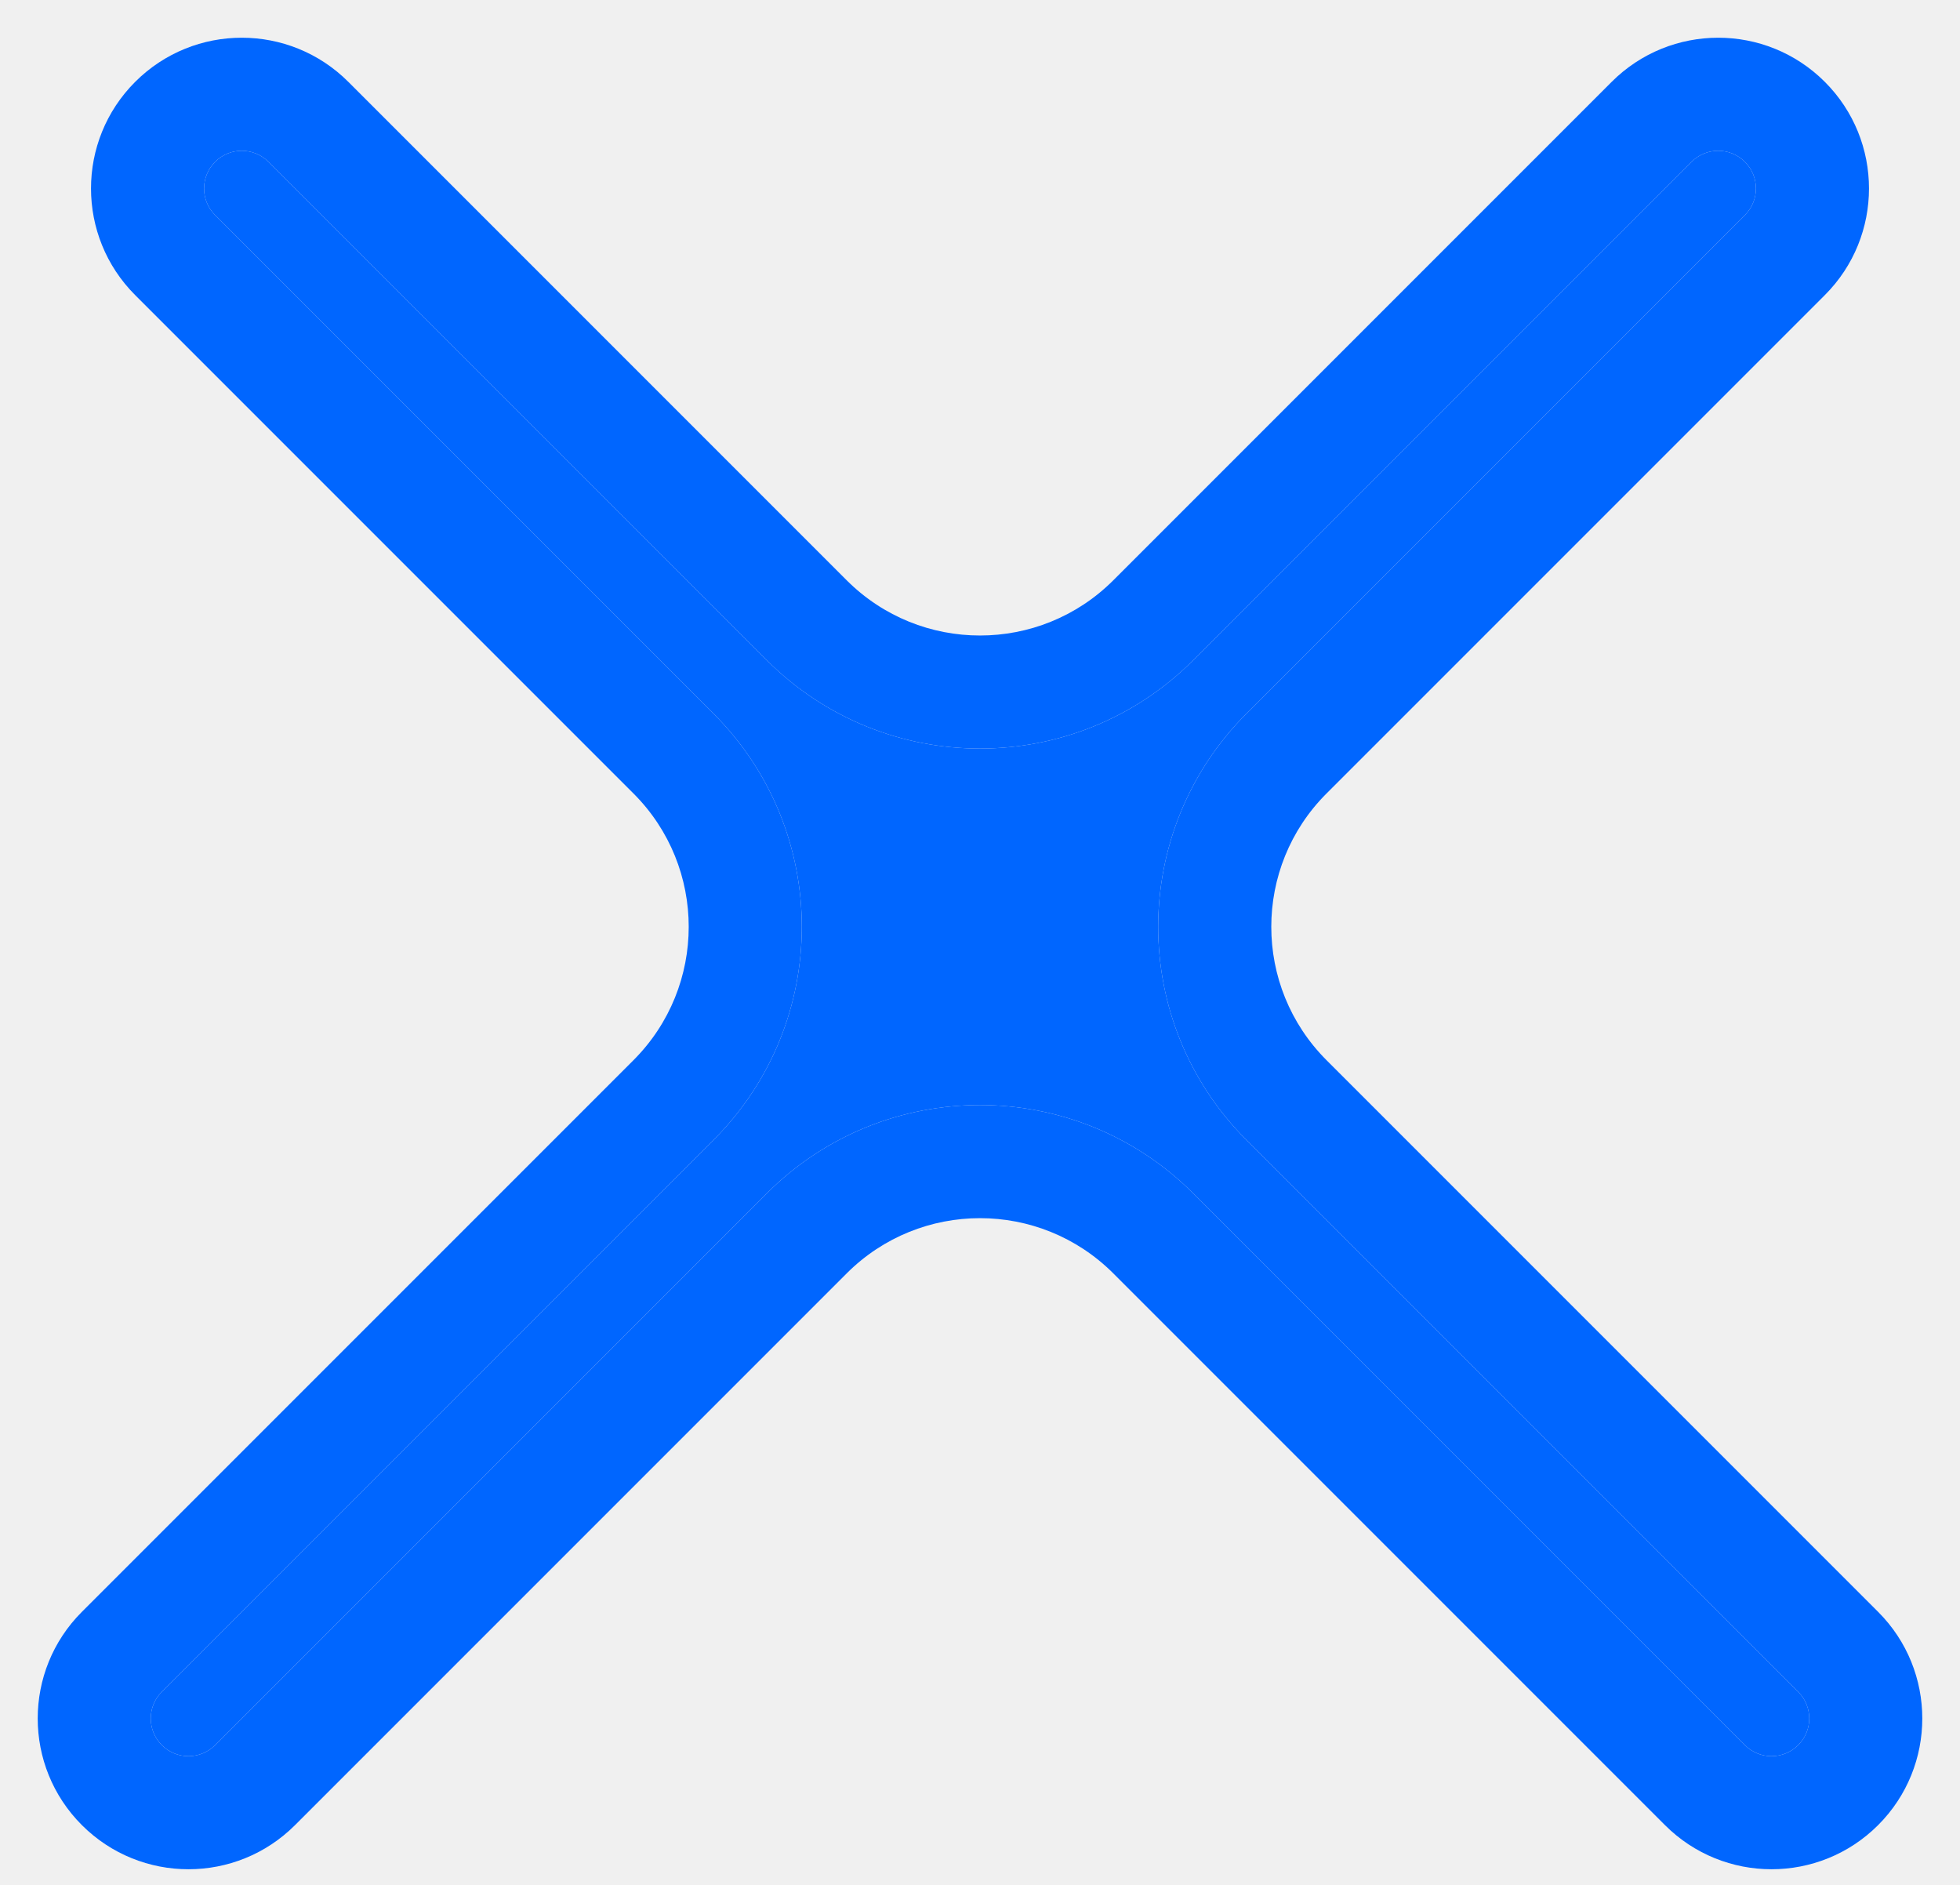
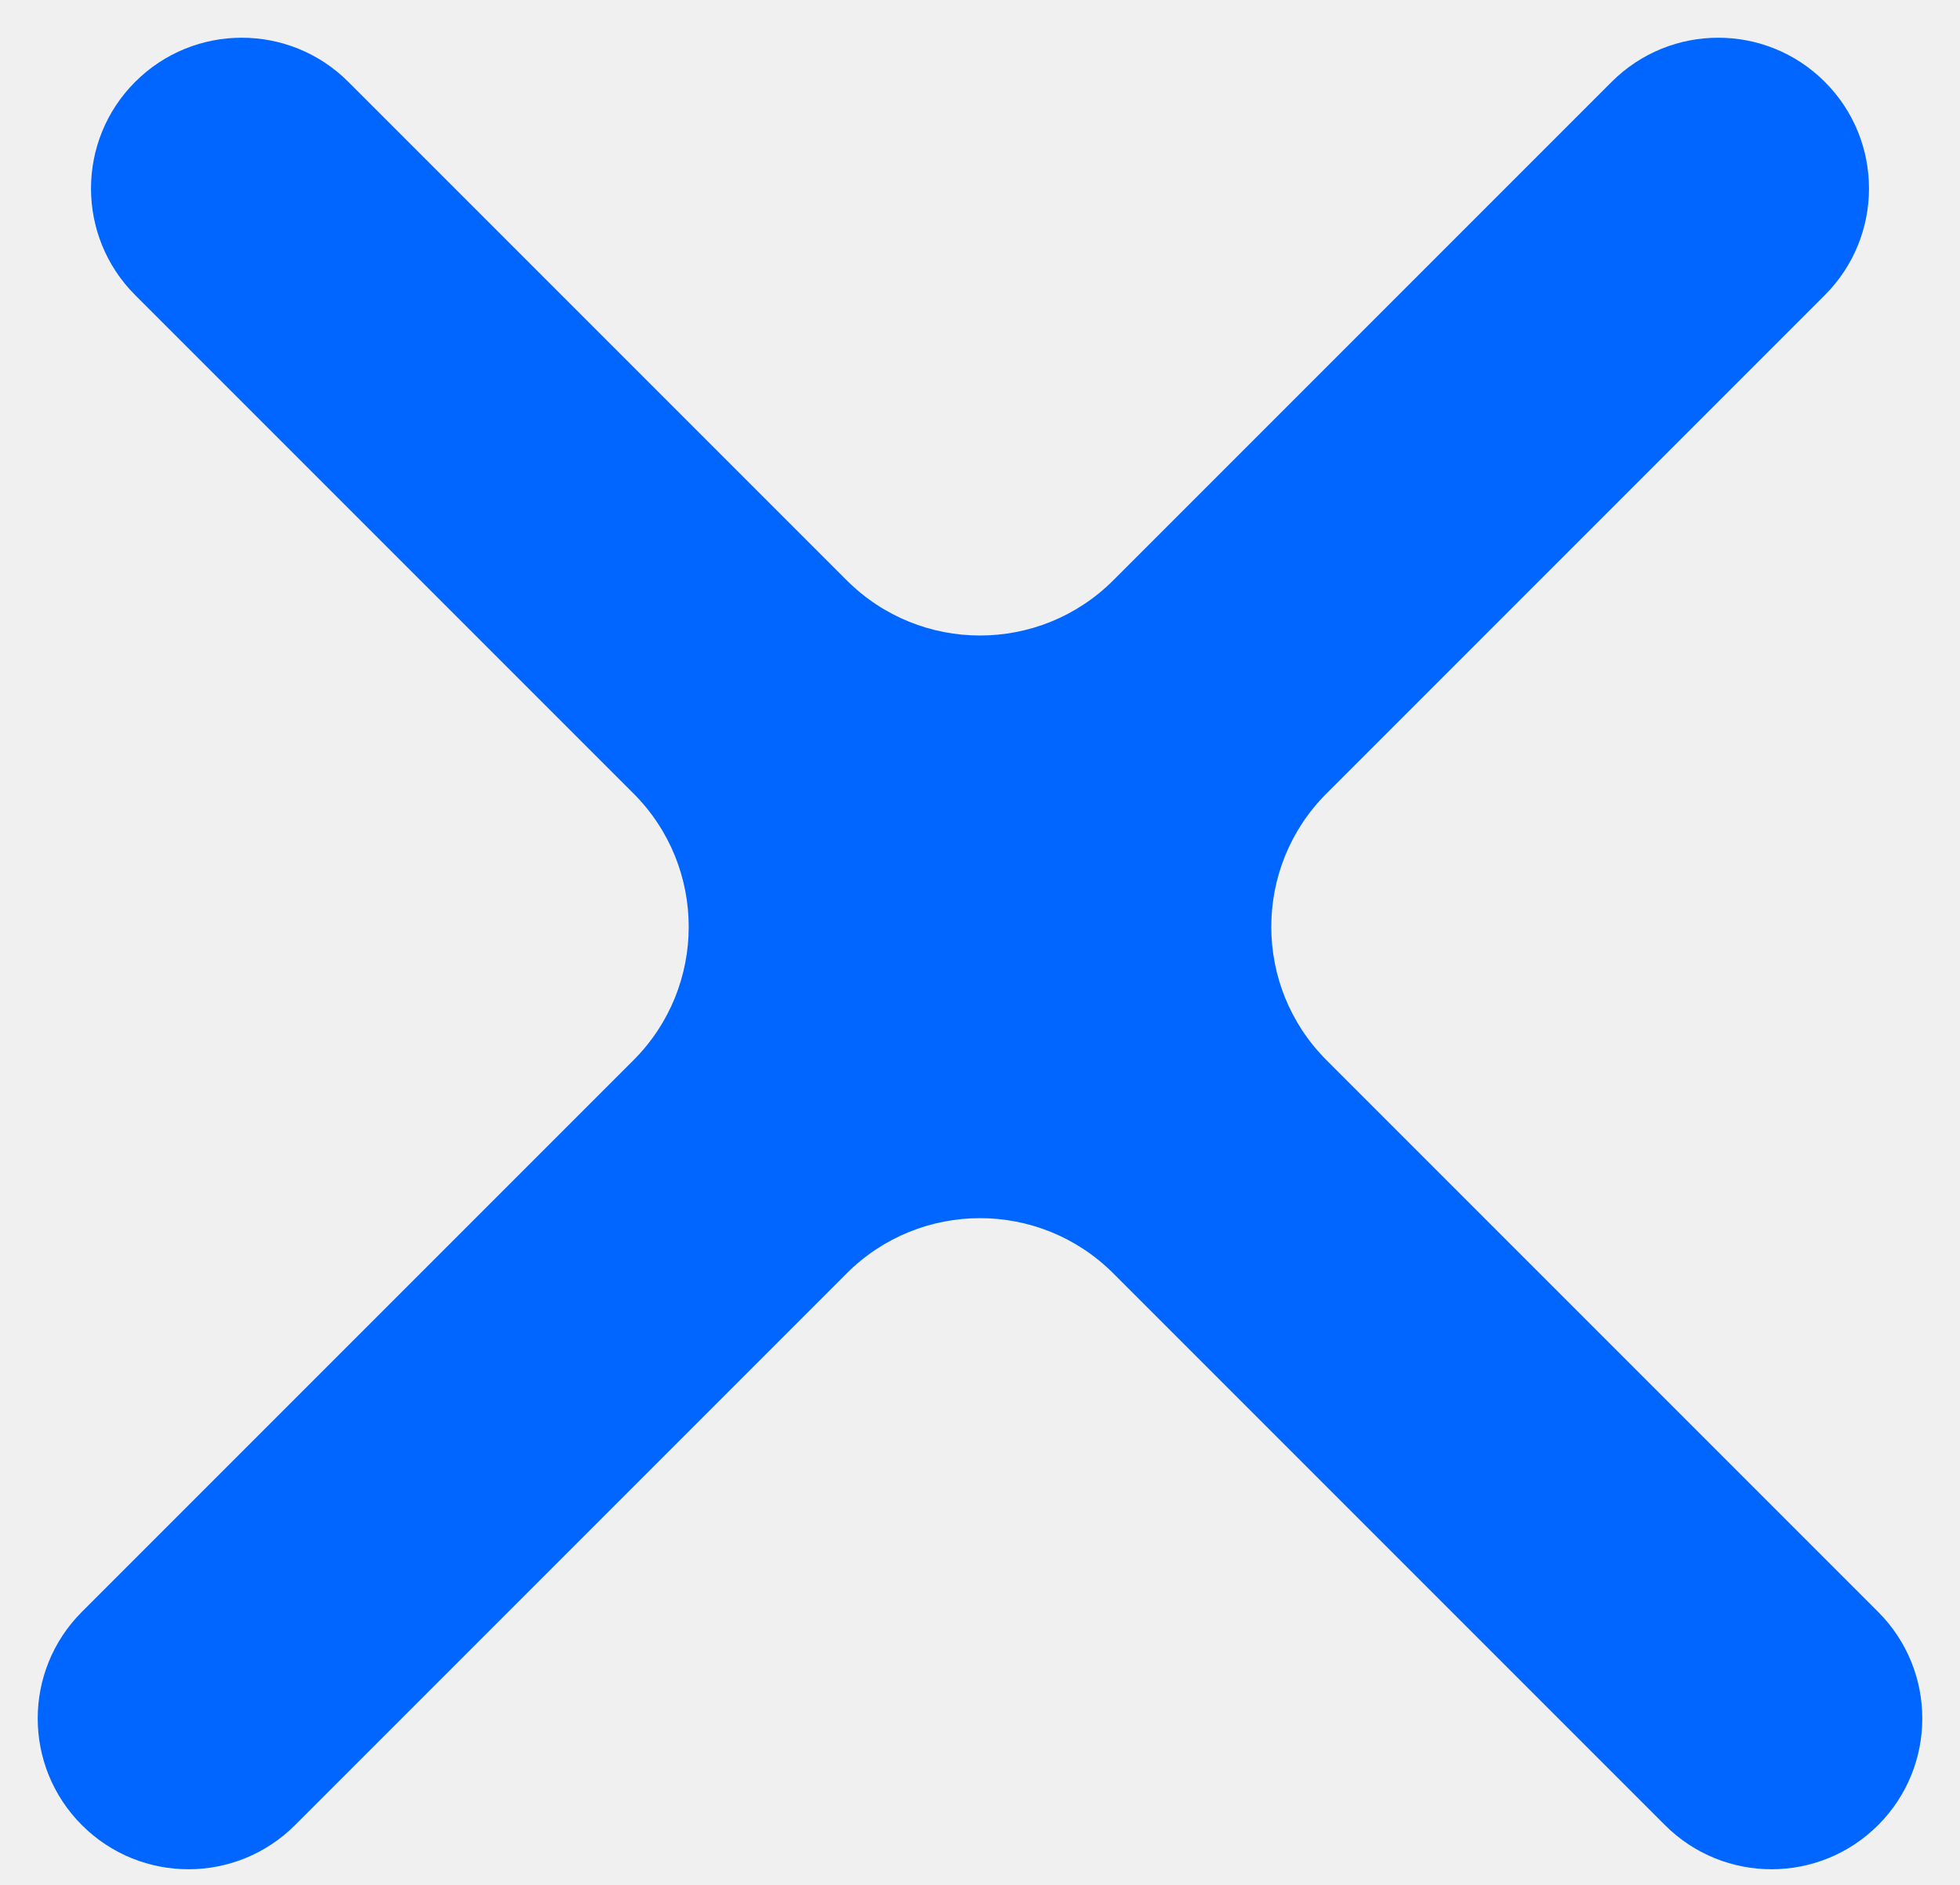
<svg xmlns="http://www.w3.org/2000/svg" width="26" height="25" viewBox="0 0 26 25" fill="none">
-   <mask id="path-1-outside-1" maskUnits="userSpaceOnUse" x="0" y="0" width="26" height="25" fill="black">
-     <rect fill="white" width="26" height="25" />
-     <path fill-rule="evenodd" clip-rule="evenodd" d="M10.172 15.828C11.734 14.266 14.266 14.266 15.828 15.828L23.146 23.146C23.342 23.342 23.658 23.342 23.854 23.146C24.049 22.951 24.049 22.635 23.854 22.439L16.535 15.121C14.973 13.559 14.973 11.027 16.535 9.464L23.146 2.854C23.342 2.658 23.342 2.342 23.146 2.146C22.951 1.951 22.635 1.951 22.439 2.146L15.828 8.757C14.266 10.319 11.734 10.319 10.172 8.757L3.561 2.146C3.365 1.951 3.049 1.951 2.854 2.146C2.658 2.342 2.658 2.658 2.854 2.854L9.464 9.464C11.027 11.027 11.027 13.559 9.464 15.121L2.146 22.439C1.951 22.635 1.951 22.951 2.146 23.146C2.342 23.342 2.658 23.342 2.854 23.146L10.172 15.828Z" />
-   </mask>
-   <path fill-rule="evenodd" clip-rule="evenodd" d="M10.172 15.828C11.734 14.266 14.266 14.266 15.828 15.828L23.146 23.146C23.342 23.342 23.658 23.342 23.854 23.146C24.049 22.951 24.049 22.635 23.854 22.439L16.535 15.121C14.973 13.559 14.973 11.027 16.535 9.464L23.146 2.854C23.342 2.658 23.342 2.342 23.146 2.146C22.951 1.951 22.635 1.951 22.439 2.146L15.828 8.757C14.266 10.319 11.734 10.319 10.172 8.757L3.561 2.146C3.365 1.951 3.049 1.951 2.854 2.146C2.658 2.342 2.658 2.658 2.854 2.854L9.464 9.464C11.027 11.027 11.027 13.559 9.464 15.121L2.146 22.439C1.951 22.635 1.951 22.951 2.146 23.146C2.342 23.342 2.658 23.342 2.854 23.146L10.172 15.828Z" fill="#0066FF" />
-   <path d="M2.146 22.439L1.086 21.379L2.146 22.439ZM9.464 9.464L8.404 10.525L9.464 9.464ZM9.464 15.121L8.404 14.061L9.464 15.121ZM22.439 2.146L23.5 3.207L22.439 2.146ZM23.146 2.854L24.207 3.914L23.146 2.854ZM23.854 22.439L22.793 23.5L23.854 22.439ZM10.172 15.828L11.232 16.889L10.172 15.828ZM24.207 22.086L16.889 14.768L14.768 16.889L22.086 24.207L24.207 22.086ZM15.475 16.182L22.793 23.5L24.914 21.379L17.596 14.061L15.475 16.182ZM22.086 1.793L15.475 8.404L17.596 10.525L24.207 3.914L22.086 1.793ZM16.889 9.818L23.5 3.207L21.379 1.086L14.768 7.697L16.889 9.818ZM2.5 3.207L9.111 9.818L11.232 7.697L4.621 1.086L2.5 3.207ZM10.525 8.404L3.914 1.793L1.793 3.914L8.404 10.525L10.525 8.404ZM3.207 23.5L10.525 16.182L8.404 14.061L1.086 21.379L3.207 23.5ZM9.111 14.768L1.793 22.086L3.914 24.207L11.232 16.889L9.111 14.768ZM1.086 24.207C1.867 24.988 3.133 24.988 3.914 24.207L1.793 22.086C2.183 21.695 2.817 21.695 3.207 22.086L1.086 24.207ZM1.086 21.379C0.305 22.16 0.305 23.426 1.086 24.207L3.207 22.086C3.598 22.476 3.598 23.11 3.207 23.5L1.086 21.379ZM8.404 10.525C9.38 11.501 9.38 13.084 8.404 14.061L10.525 16.182C12.673 14.034 12.673 10.552 10.525 8.404L8.404 10.525ZM1.793 1.086C1.012 1.867 1.012 3.133 1.793 3.914L3.914 1.793C4.305 2.183 4.305 2.817 3.914 3.207L1.793 1.086ZM4.621 1.086C3.84 0.305 2.574 0.305 1.793 1.086L3.914 3.207C3.524 3.598 2.891 3.598 2.5 3.207L4.621 1.086ZM14.768 7.697C13.791 8.673 12.209 8.673 11.232 7.697L9.111 9.818C11.259 11.966 14.741 11.966 16.889 9.818L14.768 7.697ZM24.207 1.086C23.426 0.305 22.16 0.305 21.379 1.086L23.5 3.207C23.11 3.598 22.476 3.598 22.086 3.207L24.207 1.086ZM24.207 3.914C24.988 3.133 24.988 1.867 24.207 1.086L22.086 3.207C21.695 2.817 21.695 2.183 22.086 1.793L24.207 3.914ZM17.596 14.061C16.62 13.084 16.62 11.501 17.596 10.525L15.475 8.404C13.327 10.552 13.327 14.034 15.475 16.182L17.596 14.061ZM24.914 24.207C25.695 23.426 25.695 22.16 24.914 21.379L22.793 23.5C22.402 23.11 22.402 22.476 22.793 22.086L24.914 24.207ZM16.889 14.768C14.741 12.62 11.259 12.62 9.111 14.768L11.232 16.889C12.209 15.913 13.791 15.913 14.768 16.889L16.889 14.768ZM22.086 24.207C22.867 24.988 24.133 24.988 24.914 24.207L22.793 22.086C23.183 21.695 23.817 21.695 24.207 22.086L22.086 24.207Z" fill="#0066FF" mask="url(#path-1-outside-1)" />
+   <path fill-rule="evenodd" clip-rule="evenodd" d="M14.768 16.889L22.086 24.207C22.867 24.988 24.133 24.988 24.914 24.207C25.695 23.426 25.695 22.16 24.914 21.379L17.596 14.061C16.62 13.084 16.62 11.501 17.596 10.525L24.207 3.914C24.988 3.133 24.988 1.867 24.207 1.086C23.426 0.305 22.16 0.305 21.379 1.086L14.768 7.697C13.791 8.673 12.209 8.673 11.232 7.697L4.621 1.086C3.84 0.305 2.574 0.305 1.793 1.086C1.012 1.867 1.012 3.133 1.793 3.914L8.404 10.525C9.38 11.501 9.38 13.084 8.404 14.061L1.086 21.379C0.305 22.16 0.305 23.426 1.086 24.207C1.867 24.988 3.133 24.988 3.914 24.207L11.232 16.889C12.209 15.913 13.791 15.913 14.768 16.889Z" fill="#0066FF" />
</svg>
